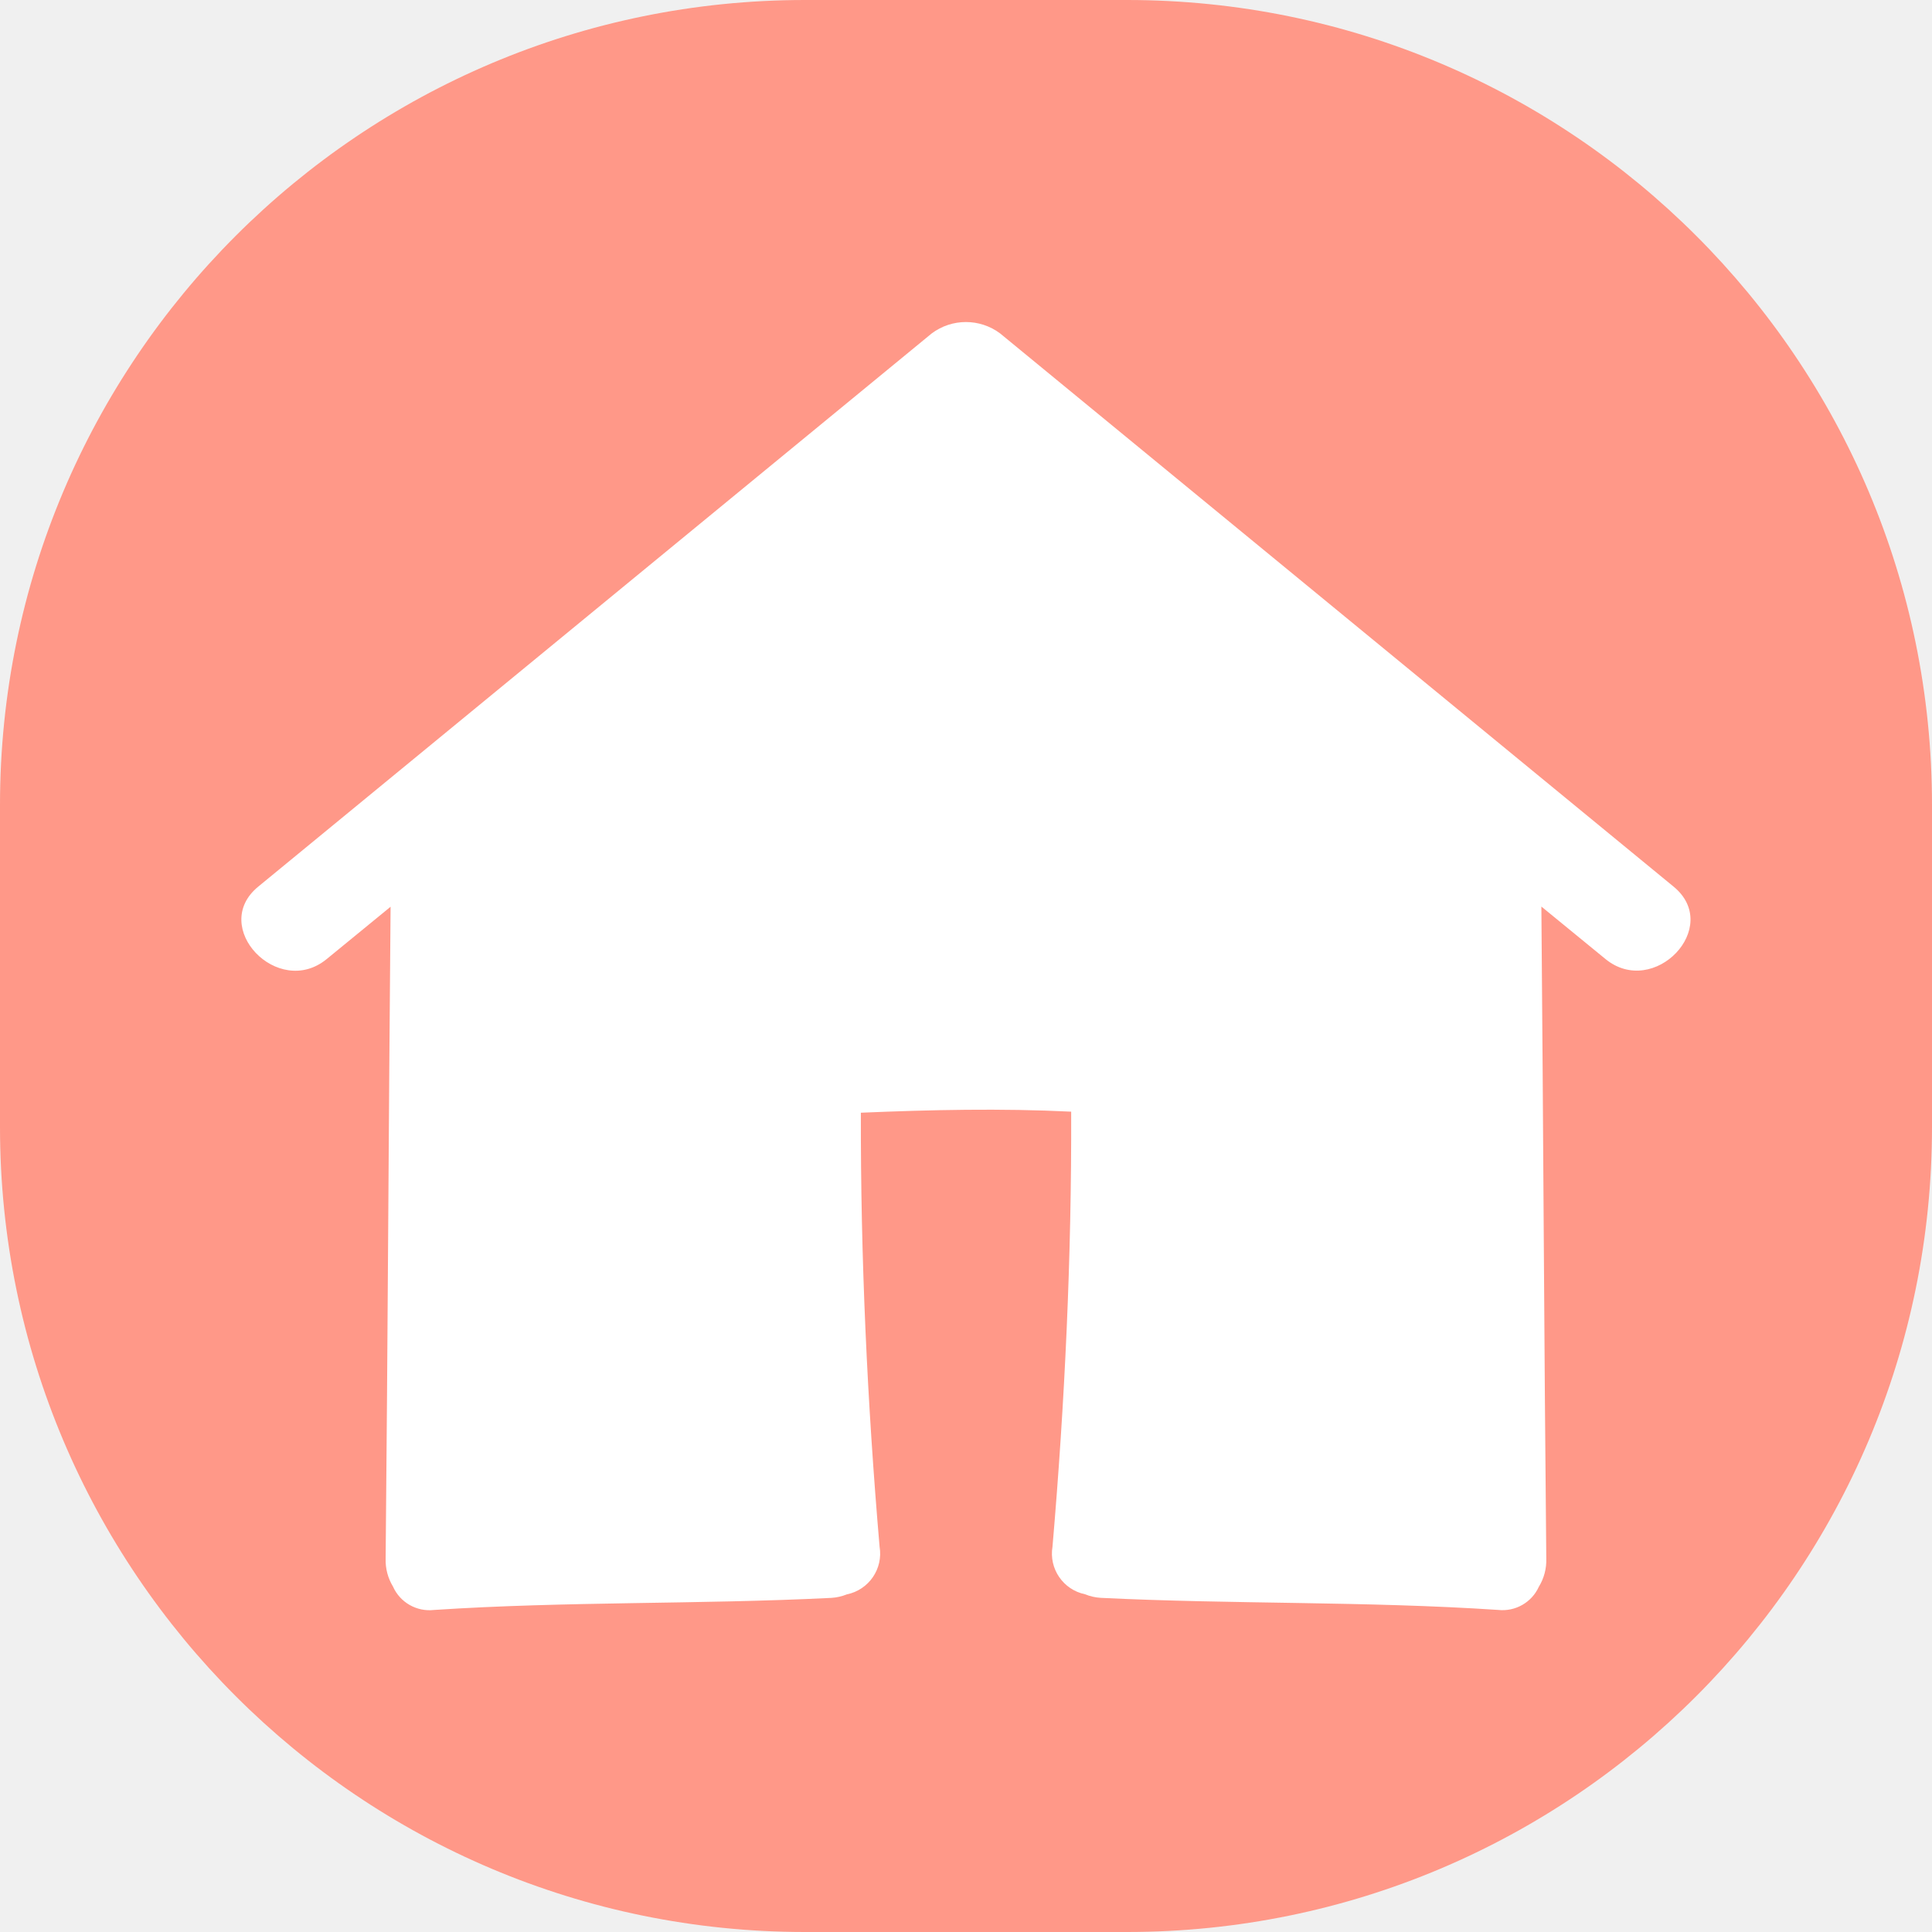
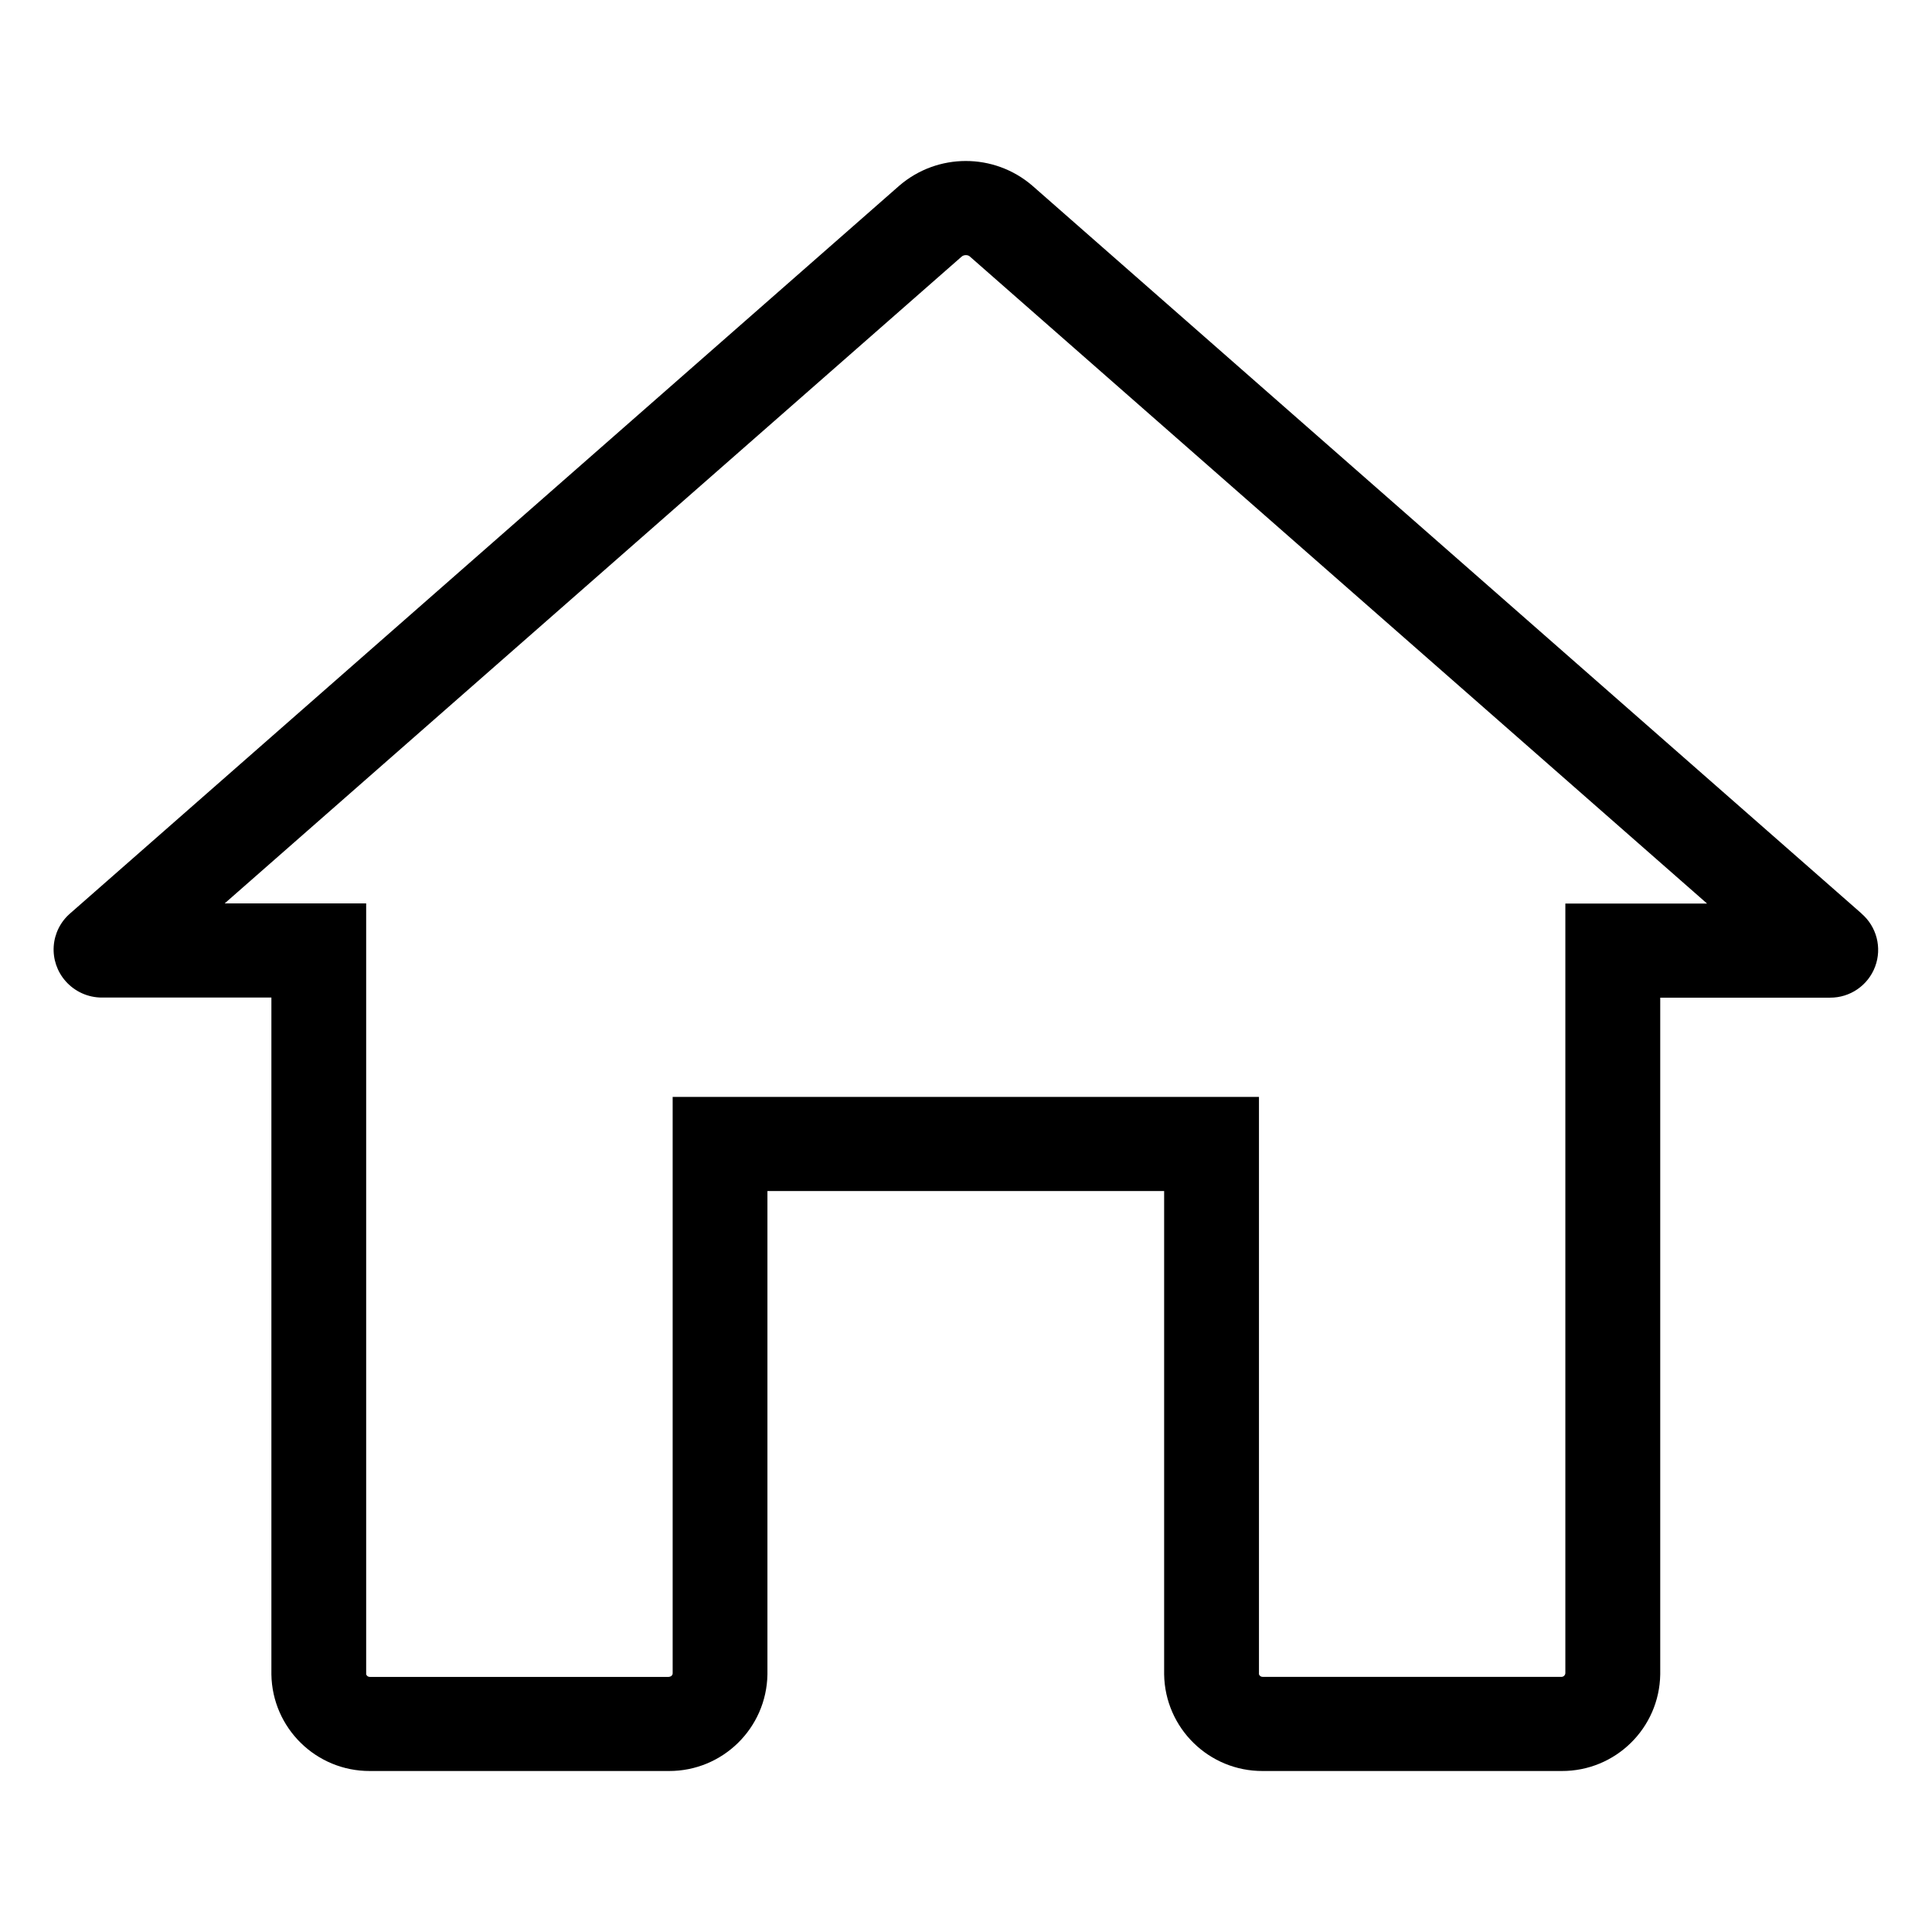
- <svg xmlns="http://www.w3.org/2000/svg" width="48" height="48" viewBox="0 0 48 48">
-   <g id="HOUSE_48" data-name="HOUSE 48" transform="translate(-809 -808)">
-     <rect id="사각형_152" data-name="사각형 152" width="48" height="48" rx="20" transform="translate(809 808)" fill="#ff9888" />
-     <g id="Icon_-_Home" data-name="Icon - Home" transform="translate(419.275 -1027.047)">
-       <path id="Icon_-_Home-2" data-name="Icon - Home-2" d="M431.305,1857.583l-16.732-13.744a1.418,1.418,0,0,0-1.7,0l-16.732,13.744c-1.22,1,.491,2.792,1.7,1.8l1.588-1.3c-.049,5.4-.07,10.8-.123,16.2a1.258,1.258,0,0,0,.182.688.991.991,0,0,0,1.019.583c3.288-.217,6.583-.135,9.871-.3a1.223,1.223,0,0,0,.386-.087,1.034,1.034,0,0,0,.814-1.185c-.307-3.581-.473-7.186-.465-10.782,1.735-.073,3.488-.112,5.225-.026.012,3.6-.156,7.221-.464,10.807a1.032,1.032,0,0,0,.809,1.183,1.2,1.2,0,0,0,.391.089c3.289.162,6.584.081,9.871.3a.991.991,0,0,0,1.012-.575,1.256,1.256,0,0,0,.185-.7c-.054-5.4-.074-10.8-.122-16.2l1.588,1.3C430.816,1860.373,432.526,1858.585,431.305,1857.583Z" transform="translate(0 -0.508)" fill="#fff" />
-     </g>
+ <svg xmlns="http://www.w3.org/2000/svg" width="36" height="36" viewBox="0 0 36 36">
+   <g id="그룹_7159" data-name="그룹 7159" transform="translate(-56 -414)">
+     <rect id="사각형_1744" data-name="사각형 1744" width="36" height="36" transform="translate(56 414)" fill="#fff" />
+     <path id="패스_1945" data-name="패스 1945" d="M33.687,14.022,18.235.459a1.9,1.9,0,0,0-2.477,0L.307,14.02a.889.889,0,0,0-.085,1.262.9.9,0,0,0,.678.306H4.057V28.2A1.829,1.829,0,0,0,5.893,30h5.572A1.83,1.83,0,0,0,13.3,28.2V19.193h7.392V28.2A1.829,1.829,0,0,0,22.529,30H28.1a1.829,1.829,0,0,0,1.836-1.8V15.59H33.1a.891.891,0,0,0,.585-1.568M28.168,28.178a.074.074,0,0,1-.082.068H22.529a.071.071,0,0,1-.07-.048V17.439H11.534v10.74c0,.037-.031.068-.084.068H5.893a.071.071,0,0,1-.07-.048V13.834H3.186L16.916,1.784a.117.117,0,0,1,.08-.03.116.116,0,0,1,.068.019L30.808,13.836h-2.64V28.178Z" transform="translate(57 417)" fill="black" />
  </g>
</svg>
